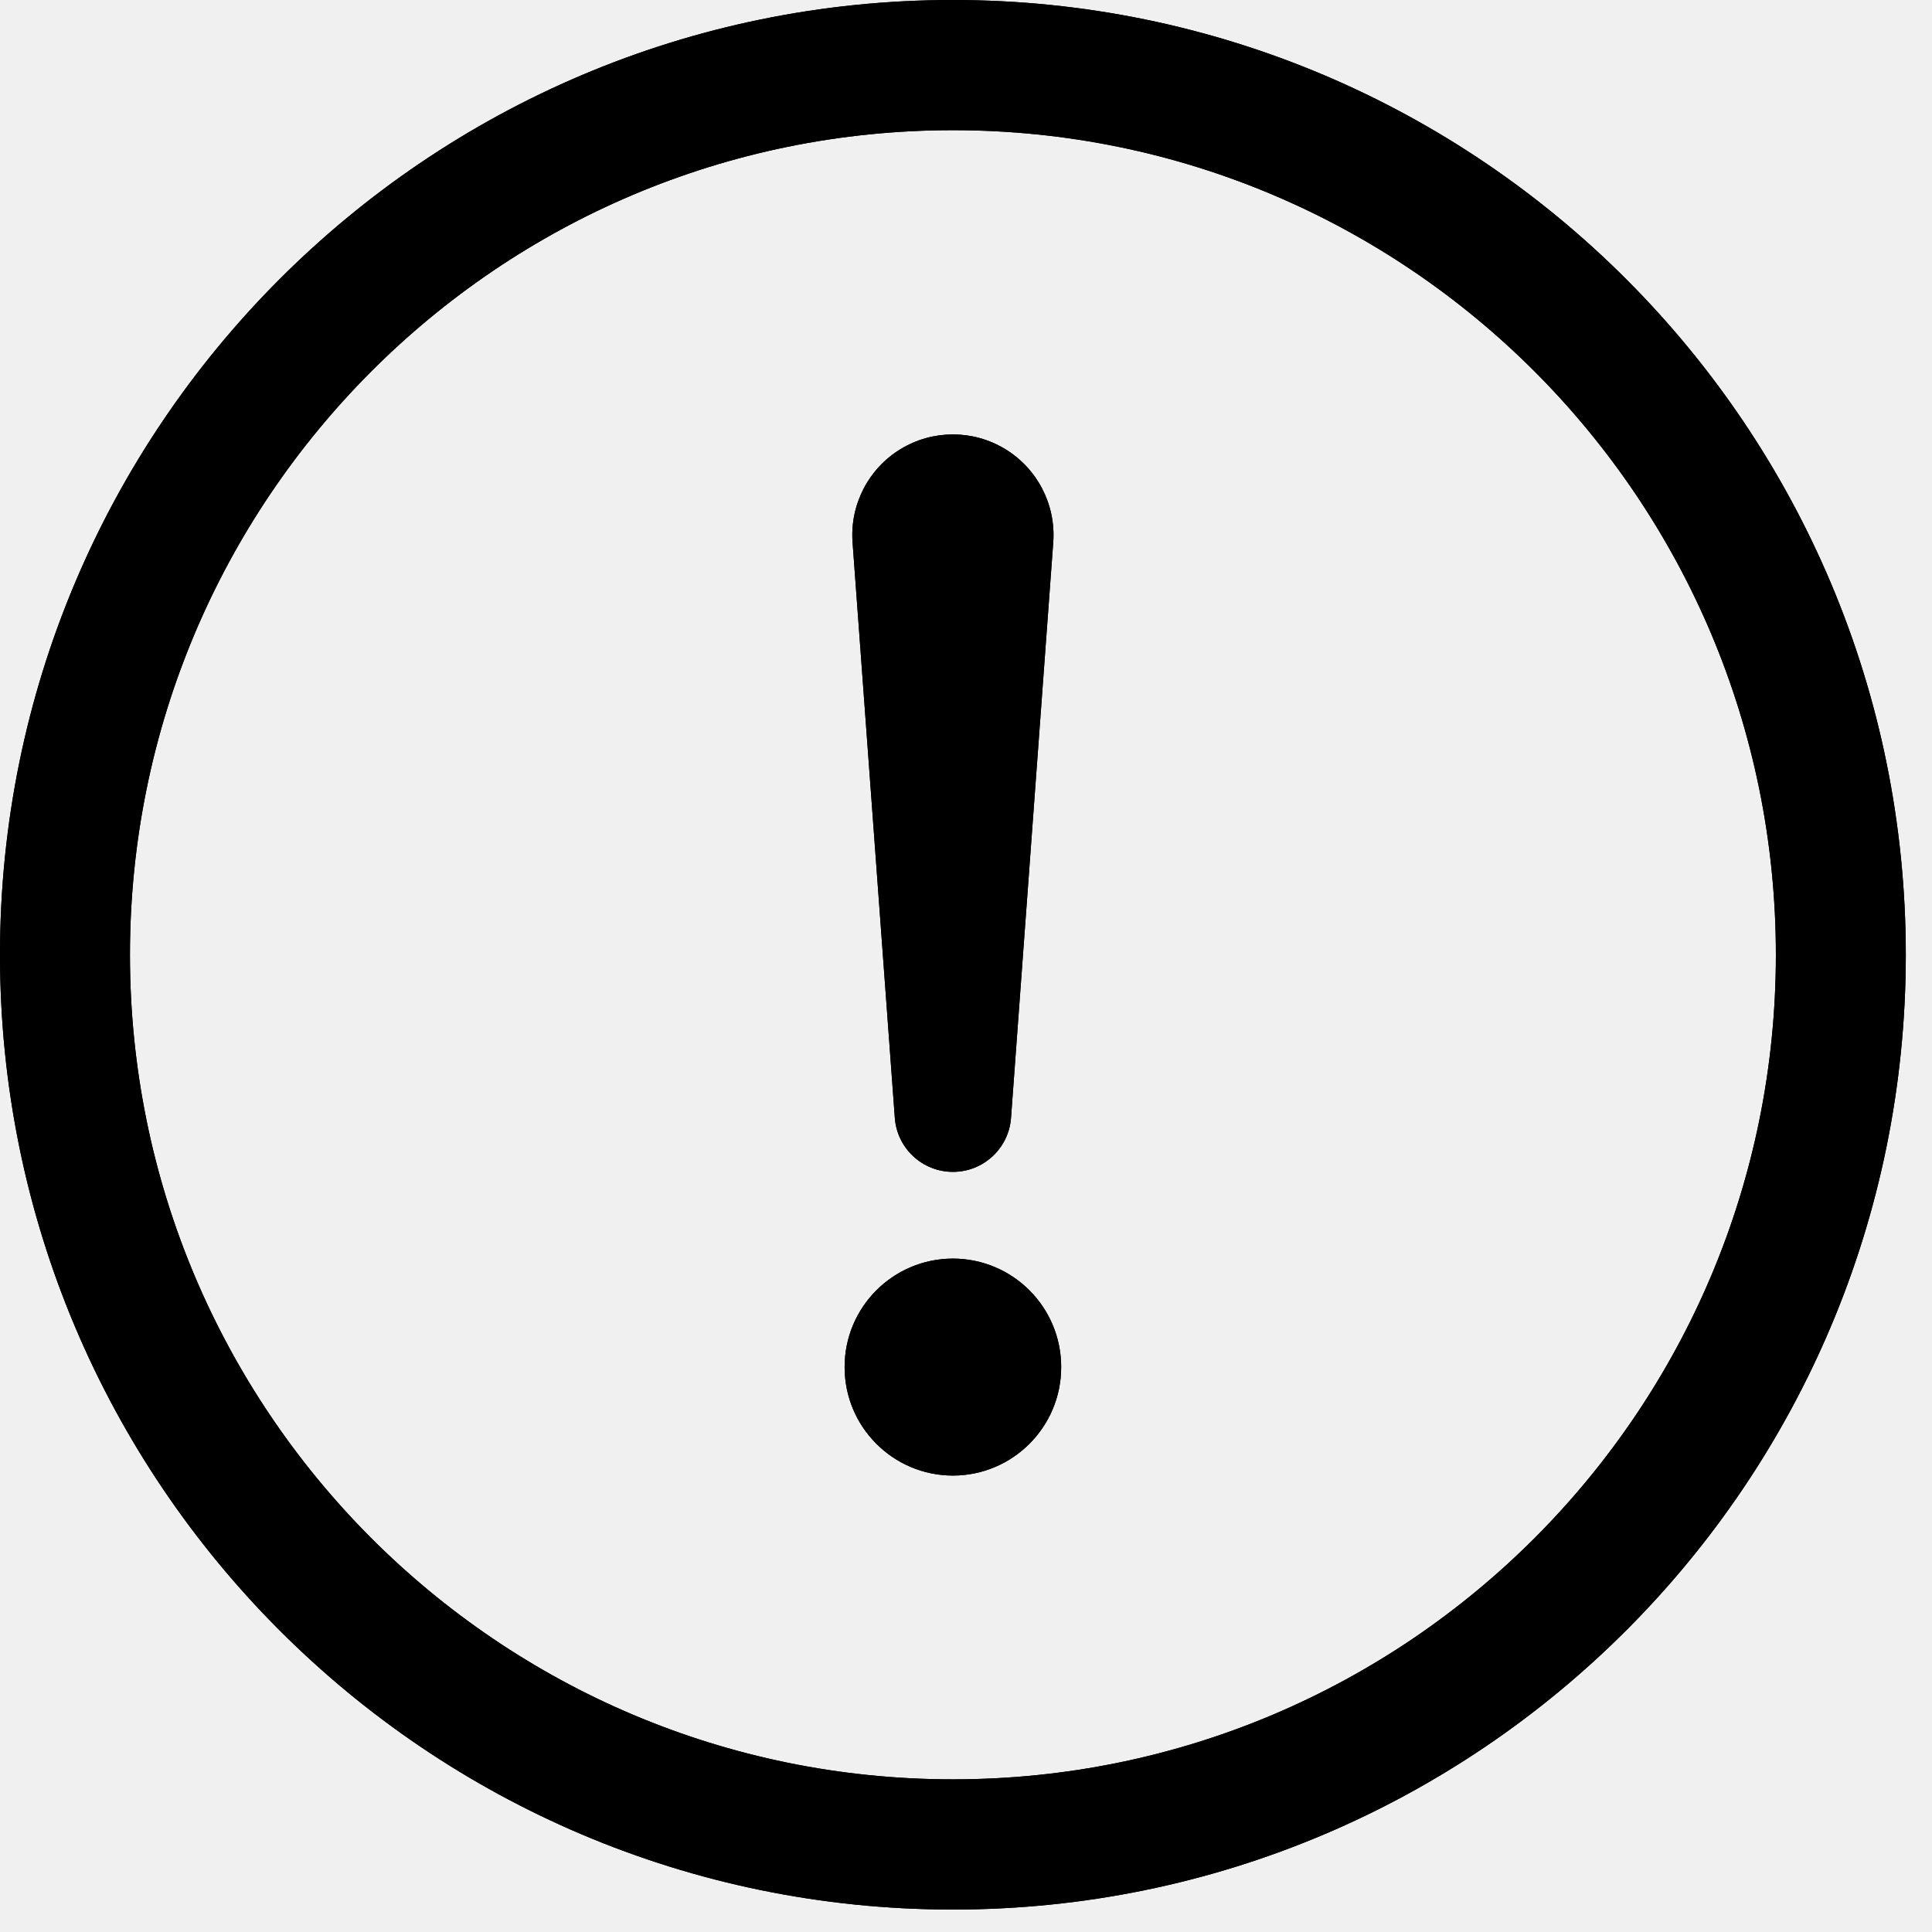
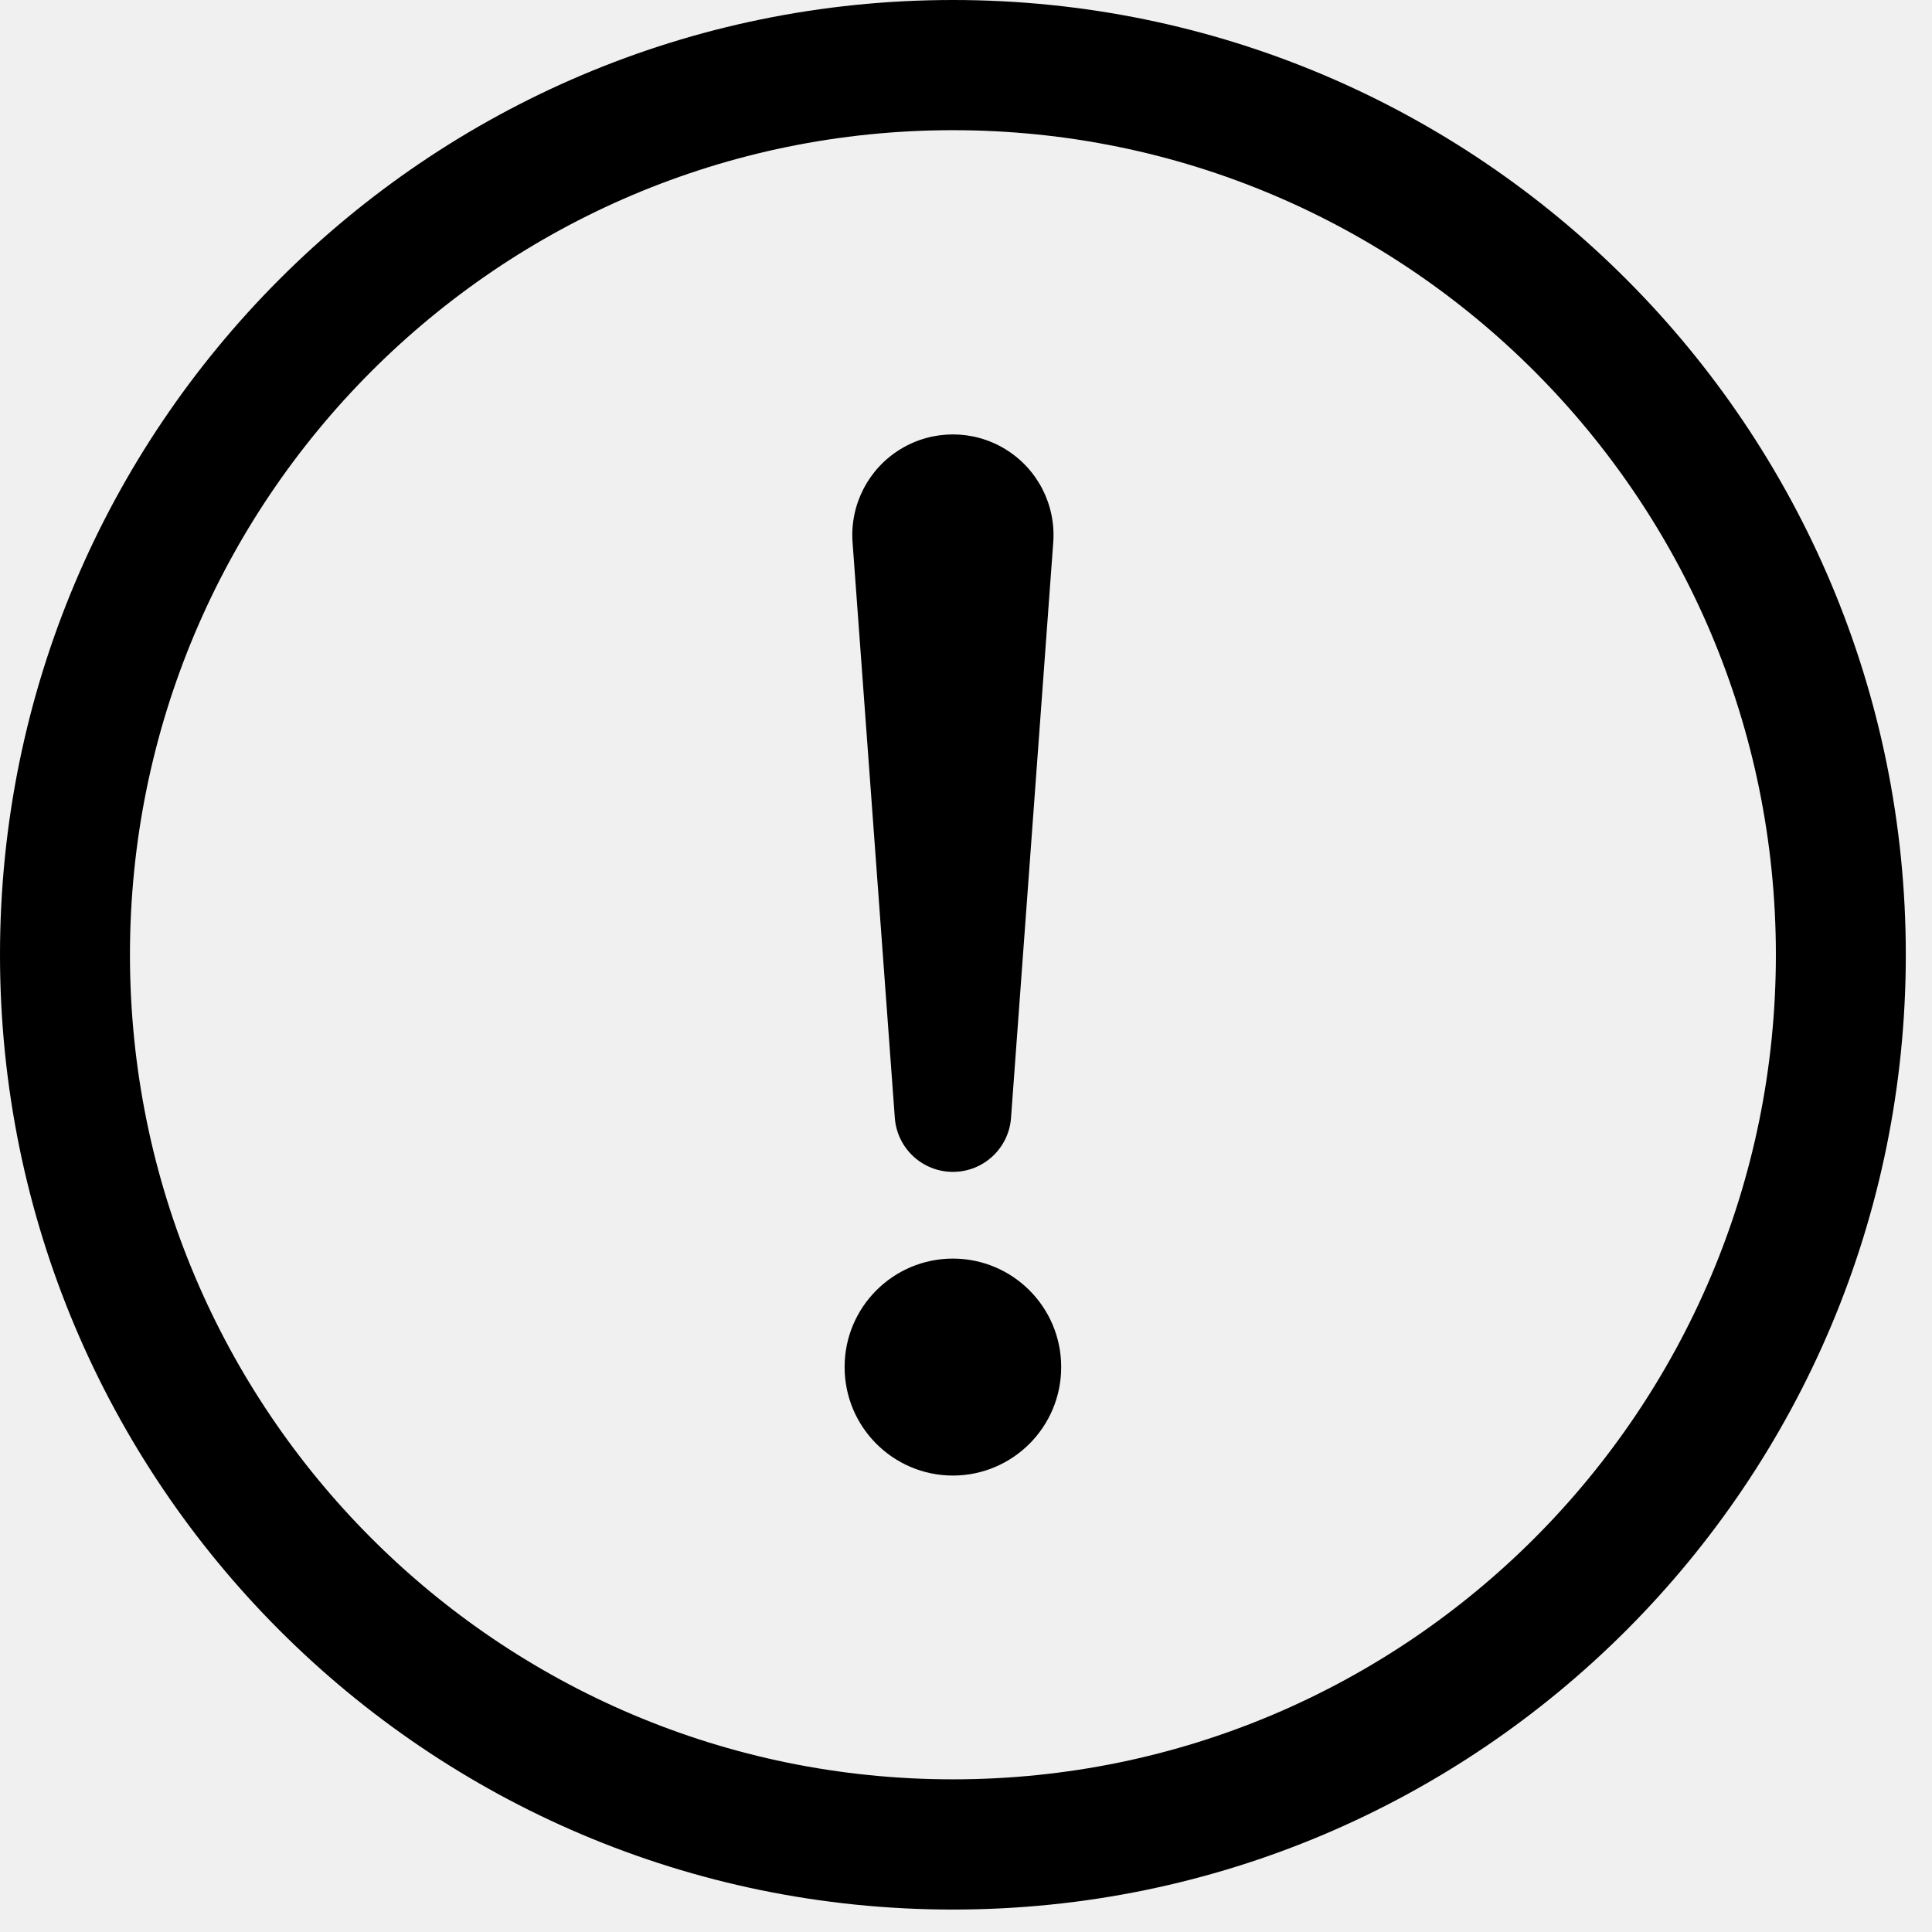
<svg xmlns="http://www.w3.org/2000/svg" width="52" height="52" viewBox="0 0 52 52" fill="none">
  <path fill-rule="evenodd" clip-rule="evenodd" d="M0 25.698C0 39.89 11.483 51.396 25.648 51.396c14.164 0 25.647-11.506 25.647-25.698C51.295 11.505 39.812 0 25.648 0 11.483 0 0 11.505 0 25.698zm47.798 0c0 12.257-9.917 22.193-22.15 22.193-12.234 0-22.15-9.936-22.15-22.193 0-12.257 9.916-22.194 22.15-22.194 12.233 0 22.15 9.937 22.15 22.194zm-24.852-11.11a2.708 2.708 0 115.403 0l-1.137 15.497a1.568 1.568 0 01-3.128 0l-1.138-15.498zm-.213 22.207a2.917 2.917 0 012.915-2.92 2.917 2.917 0 012.914 2.92 2.918 2.918 0 01-2.914 2.92 2.918 2.918 0 01-2.915-2.92z" fill="currentColor" />
  <mask id="alert-line" style="mask-type:luminance" maskUnits="userSpaceOnUse" x="0" y="0" width="52" height="52">
-     <path fill-rule="evenodd" clip-rule="evenodd" d="M0 25.698C0 39.89 11.483 51.396 25.648 51.396c14.164 0 25.647-11.506 25.647-25.698C51.295 11.505 39.812 0 25.648 0 11.483 0 0 11.505 0 25.698zm47.798 0c0 12.257-9.917 22.193-22.15 22.193-12.234 0-22.15-9.936-22.15-22.193 0-12.257 9.916-22.194 22.15-22.194 12.233 0 22.15 9.937 22.15 22.194zm-24.852-11.11a2.708 2.708 0 115.403 0l-1.137 15.497a1.568 1.568 0 01-3.128 0l-1.138-15.498zm-.213 22.207a2.917 2.917 0 012.915-2.92 2.917 2.917 0 012.914 2.92 2.918 2.918 0 01-2.914 2.92 2.918 2.918 0 01-2.915-2.92z" fill="#fff" />
+     <path fill-rule="evenodd" clip-rule="evenodd" d="M0 25.698C0 39.89 11.483 51.396 25.648 51.396c14.164 0 25.647-11.506 25.647-25.698C51.295 11.505 39.812 0 25.648 0 11.483 0 0 11.505 0 25.698zm47.798 0c0 12.257-9.917 22.193-22.15 22.193-12.234 0-22.15-9.936-22.15-22.193 0-12.257 9.916-22.194 22.15-22.194 12.233 0 22.15 9.937 22.15 22.194zm-24.852-11.11a2.708 2.708 0 115.403 0l-1.137 15.497a1.568 1.568 0 01-3.128 0l-1.138-15.498zm-.213 22.207a2.917 2.917 0 012.915-2.92 2.917 2.917 0 012.914 2.92 2.918 2.918 0 01-2.914 2.92 2.918 2.918 0 01-2.915-2.92z" fill="transparent" />
  </mask>
  <g mask="url(#alert-line)">
    <path fill="currentColor" width="52" height="52" d="M-2.332-2.336h55.958v56.068H-2.332z" />
  </g>
</svg>
